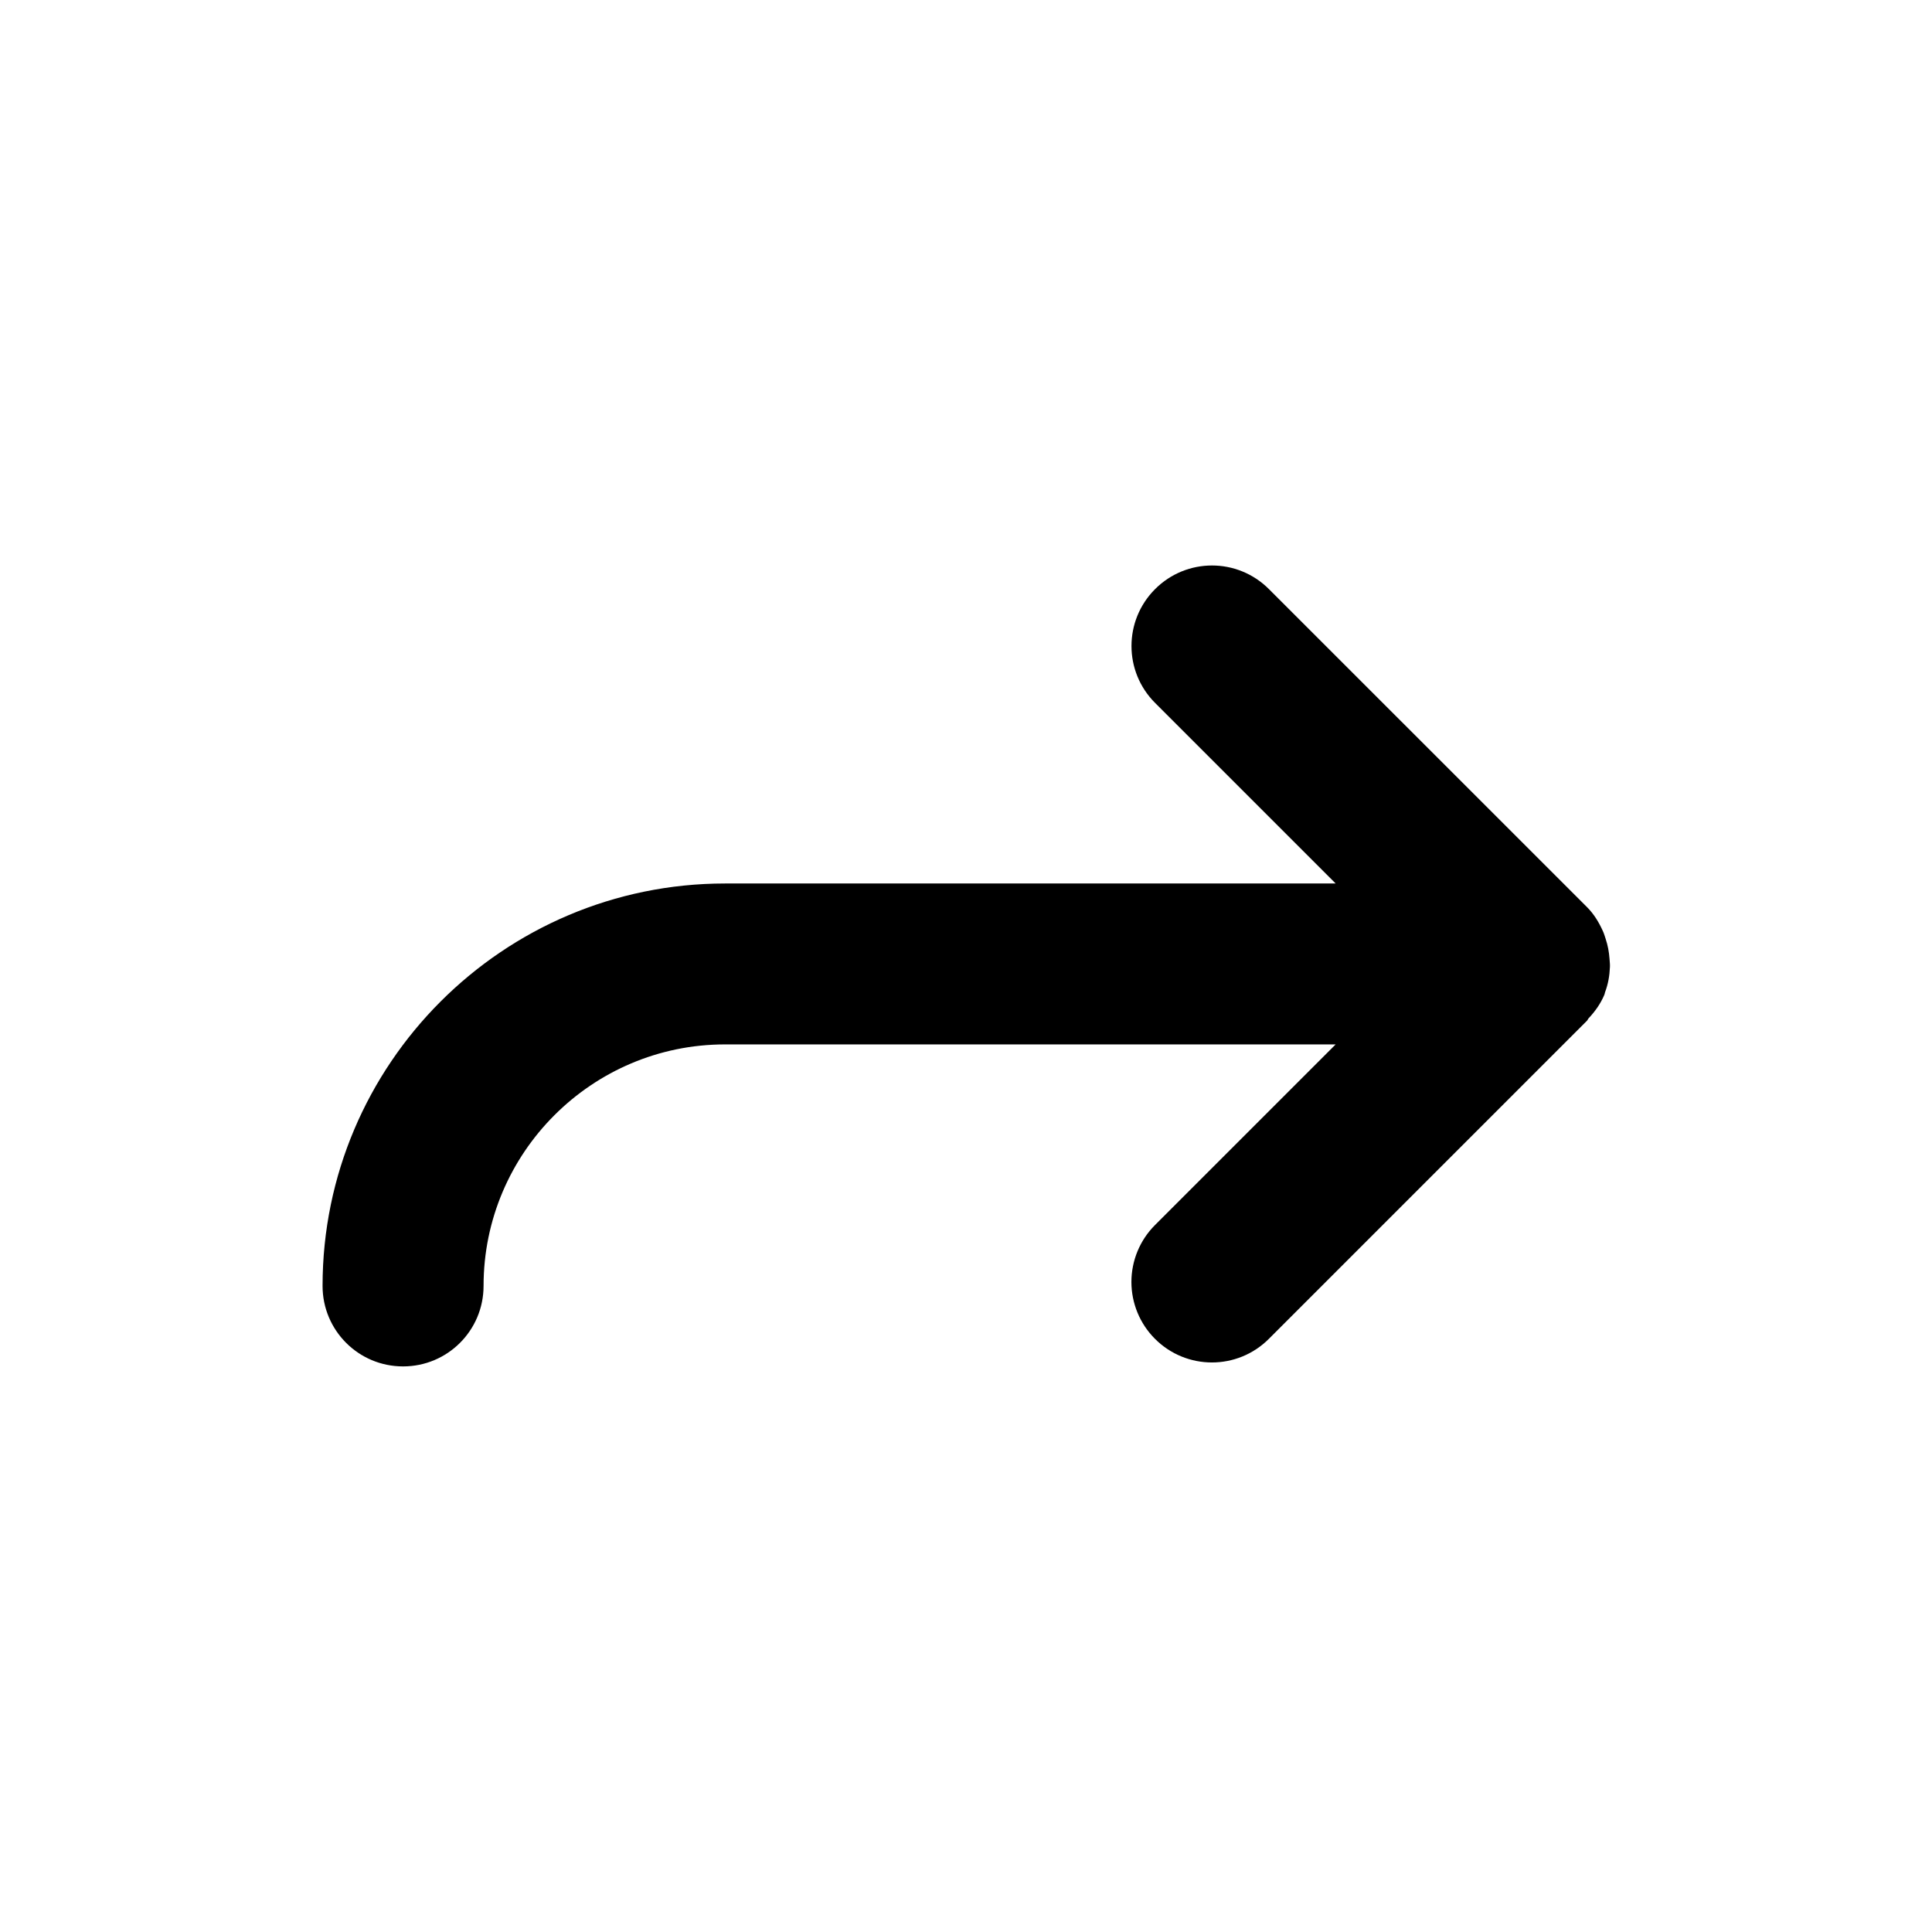
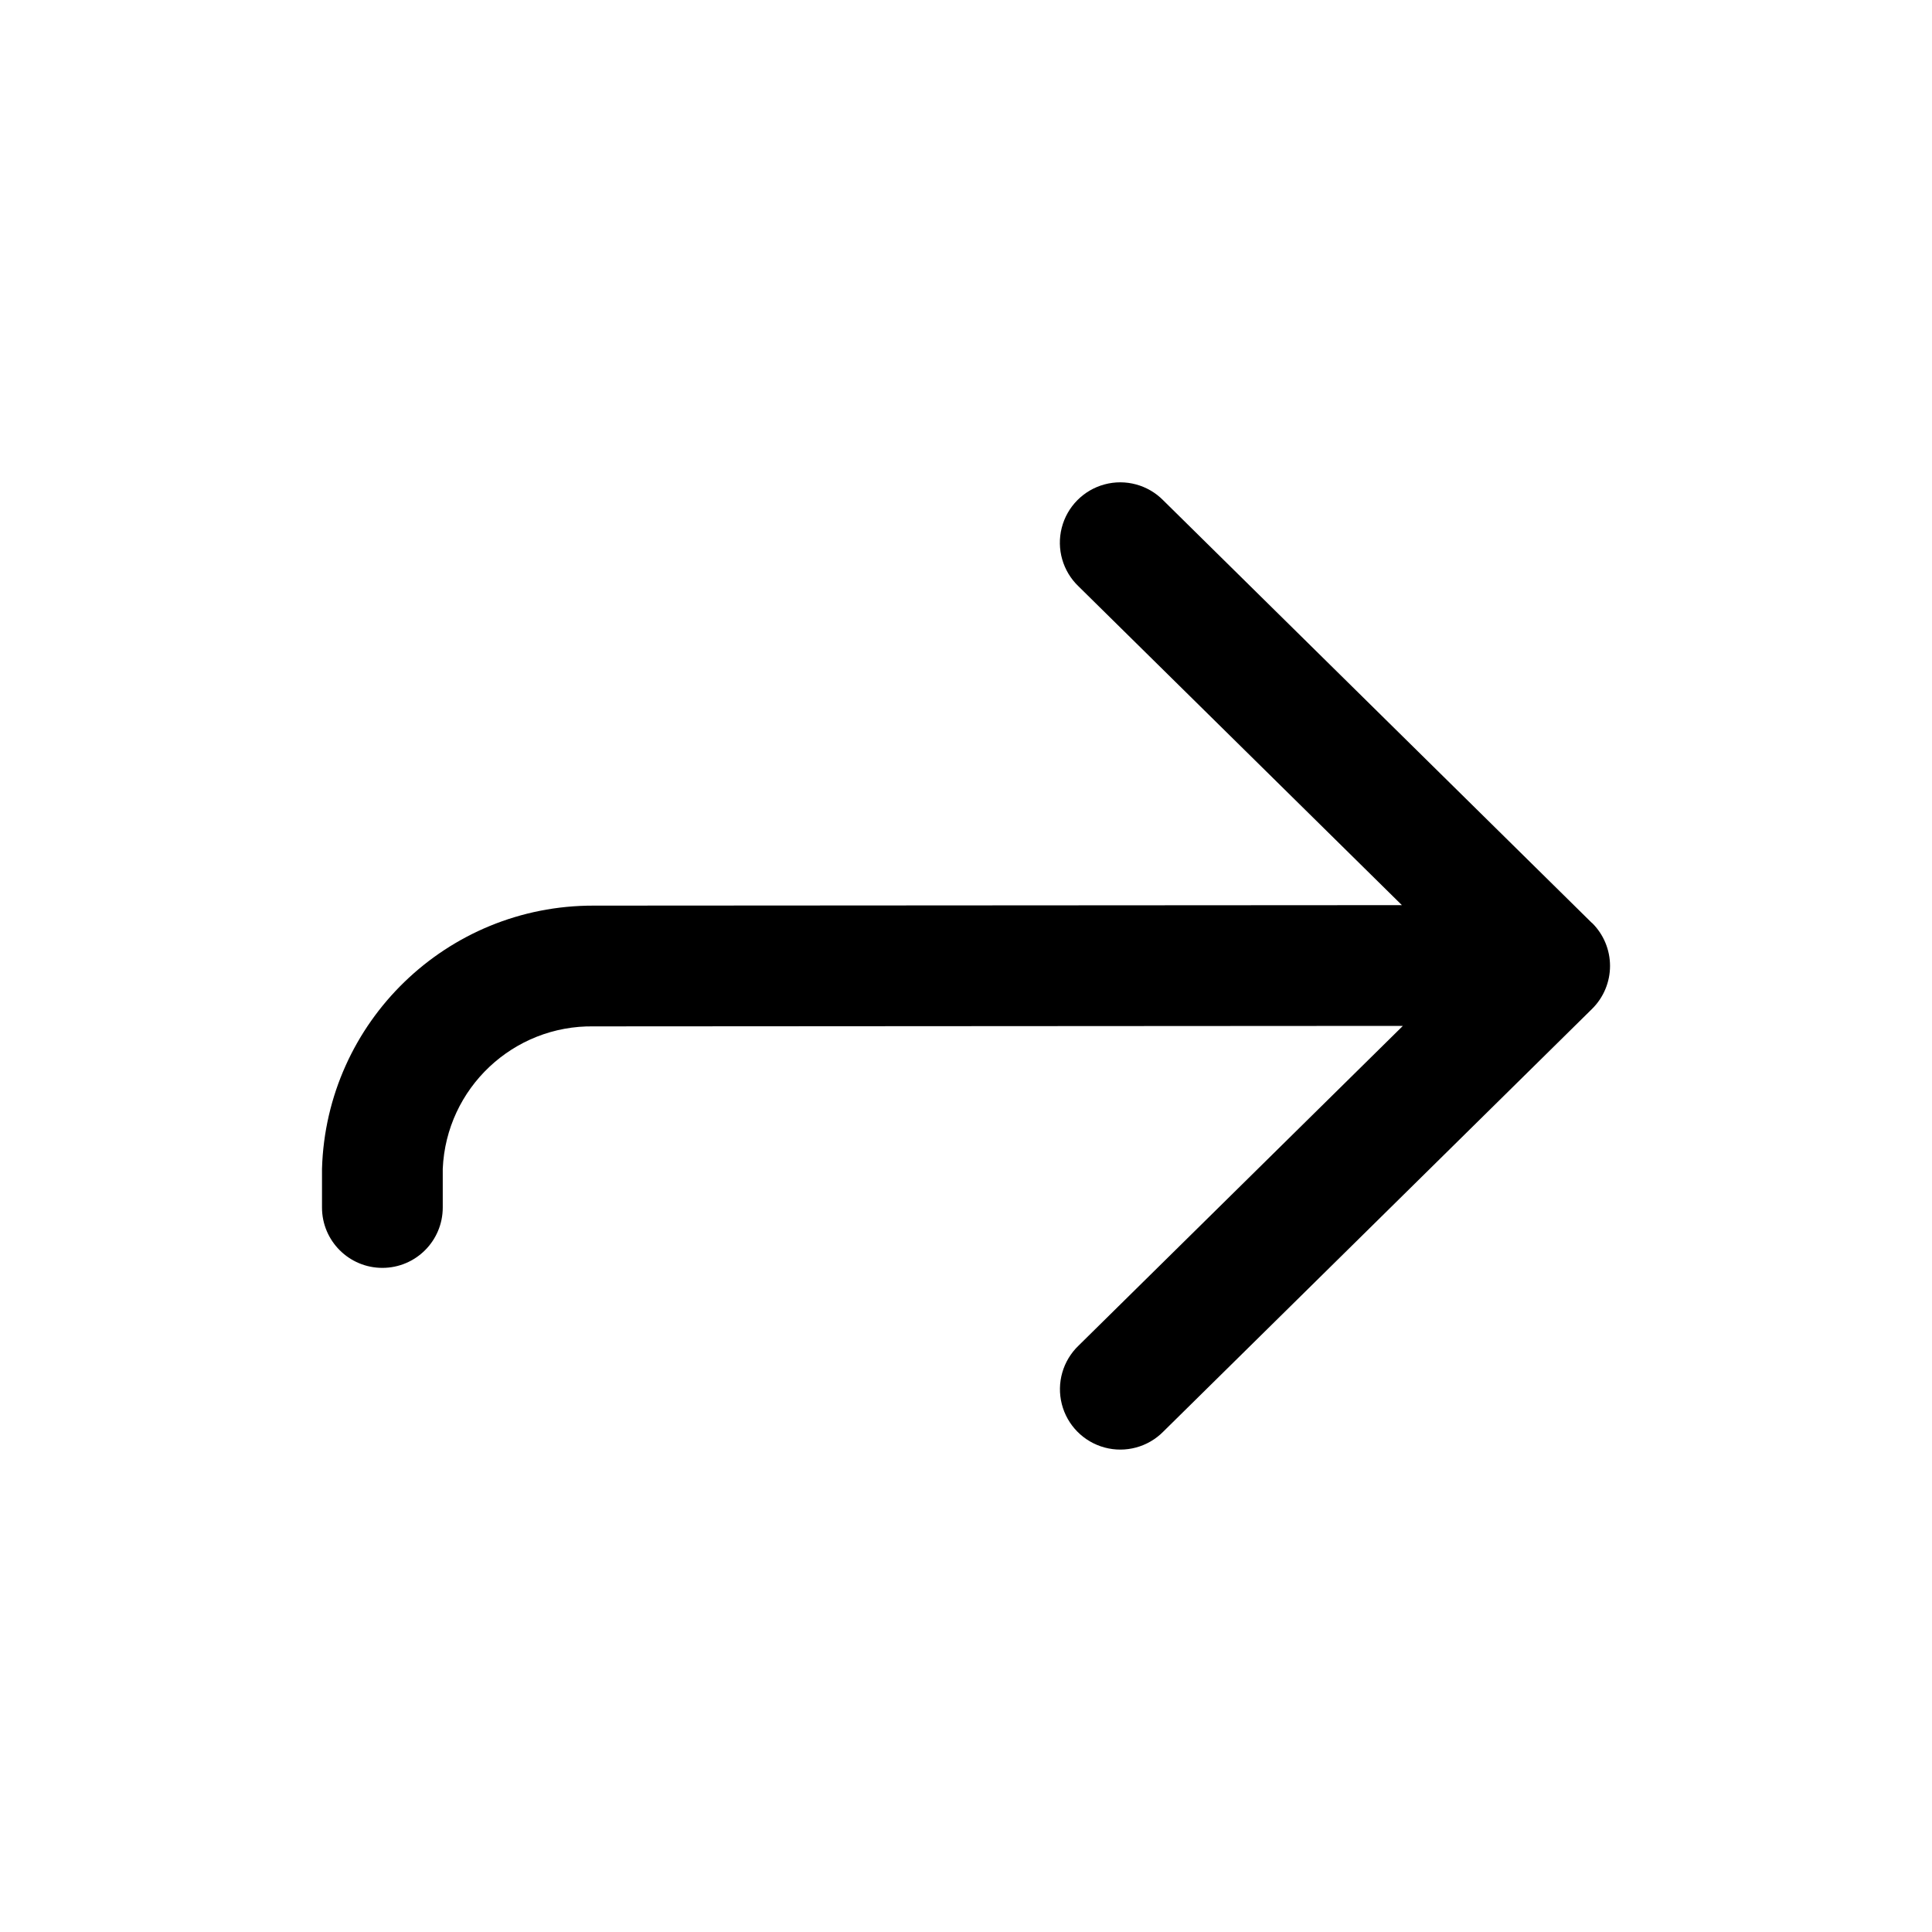
- <svg xmlns="http://www.w3.org/2000/svg" id="step-forward-m" viewBox="0 0 24 24" style="enable-background:new 0 0 24 24">
-   <rect id="bg" width="24" height="24" style="fill:#f2f2f2;fill-opacity:0" />
-   <path id="path_1_" d="M9.007 10.975h7.585l-2.243-2.243c-.391-.391-.391-1.023 0-1.414s1.023-.391 1.414 0l3.951 3.95c.087.087.148.189.197.297.015.032.024.065.035.098.027.081.042.162.048.247.002.035.007.068.005.103-.004.106-.022.212-.061.314-.003.009-.003.018-.007.027 0 .001 0 .002-.001.003-.047.112-.116.208-.196.293-.009.009-.011.022-.021.031l-3.951 3.951c-.195.195-.451.293-.707.293s-.512-.098-.707-.293a.999.999 0 0 1 0-1.414l2.244-2.244H9.007c-1.654 0-3 1.346-3 3 0 .553-.447 1-1 1s-1-.447-1-1c0-2.755 2.243-4.999 5-4.999z" />
+ <svg xmlns="http://www.w3.org/2000/svg" id="icons" viewBox="0 0 24 24">
+   <rect id="canvas" width="24" height="24" style="fill:none" />
+   <path d="M19.776,11.466l-5.325-5.25a.75.75,0,1,0-1.053,1.068l4.017,3.96L7.375,11.25A3.368,3.368,0,0,0,4,14.519V15a.75.75,0,0,0,1.5,0v-.481A1.849,1.849,0,0,1,7.378,12.75l10.049-.006-4.028,3.971a.75.75,0,1,0,1.053,1.068l5.325-5.25a.75.75,0,0,0,0-1.068Z" />
</svg>
